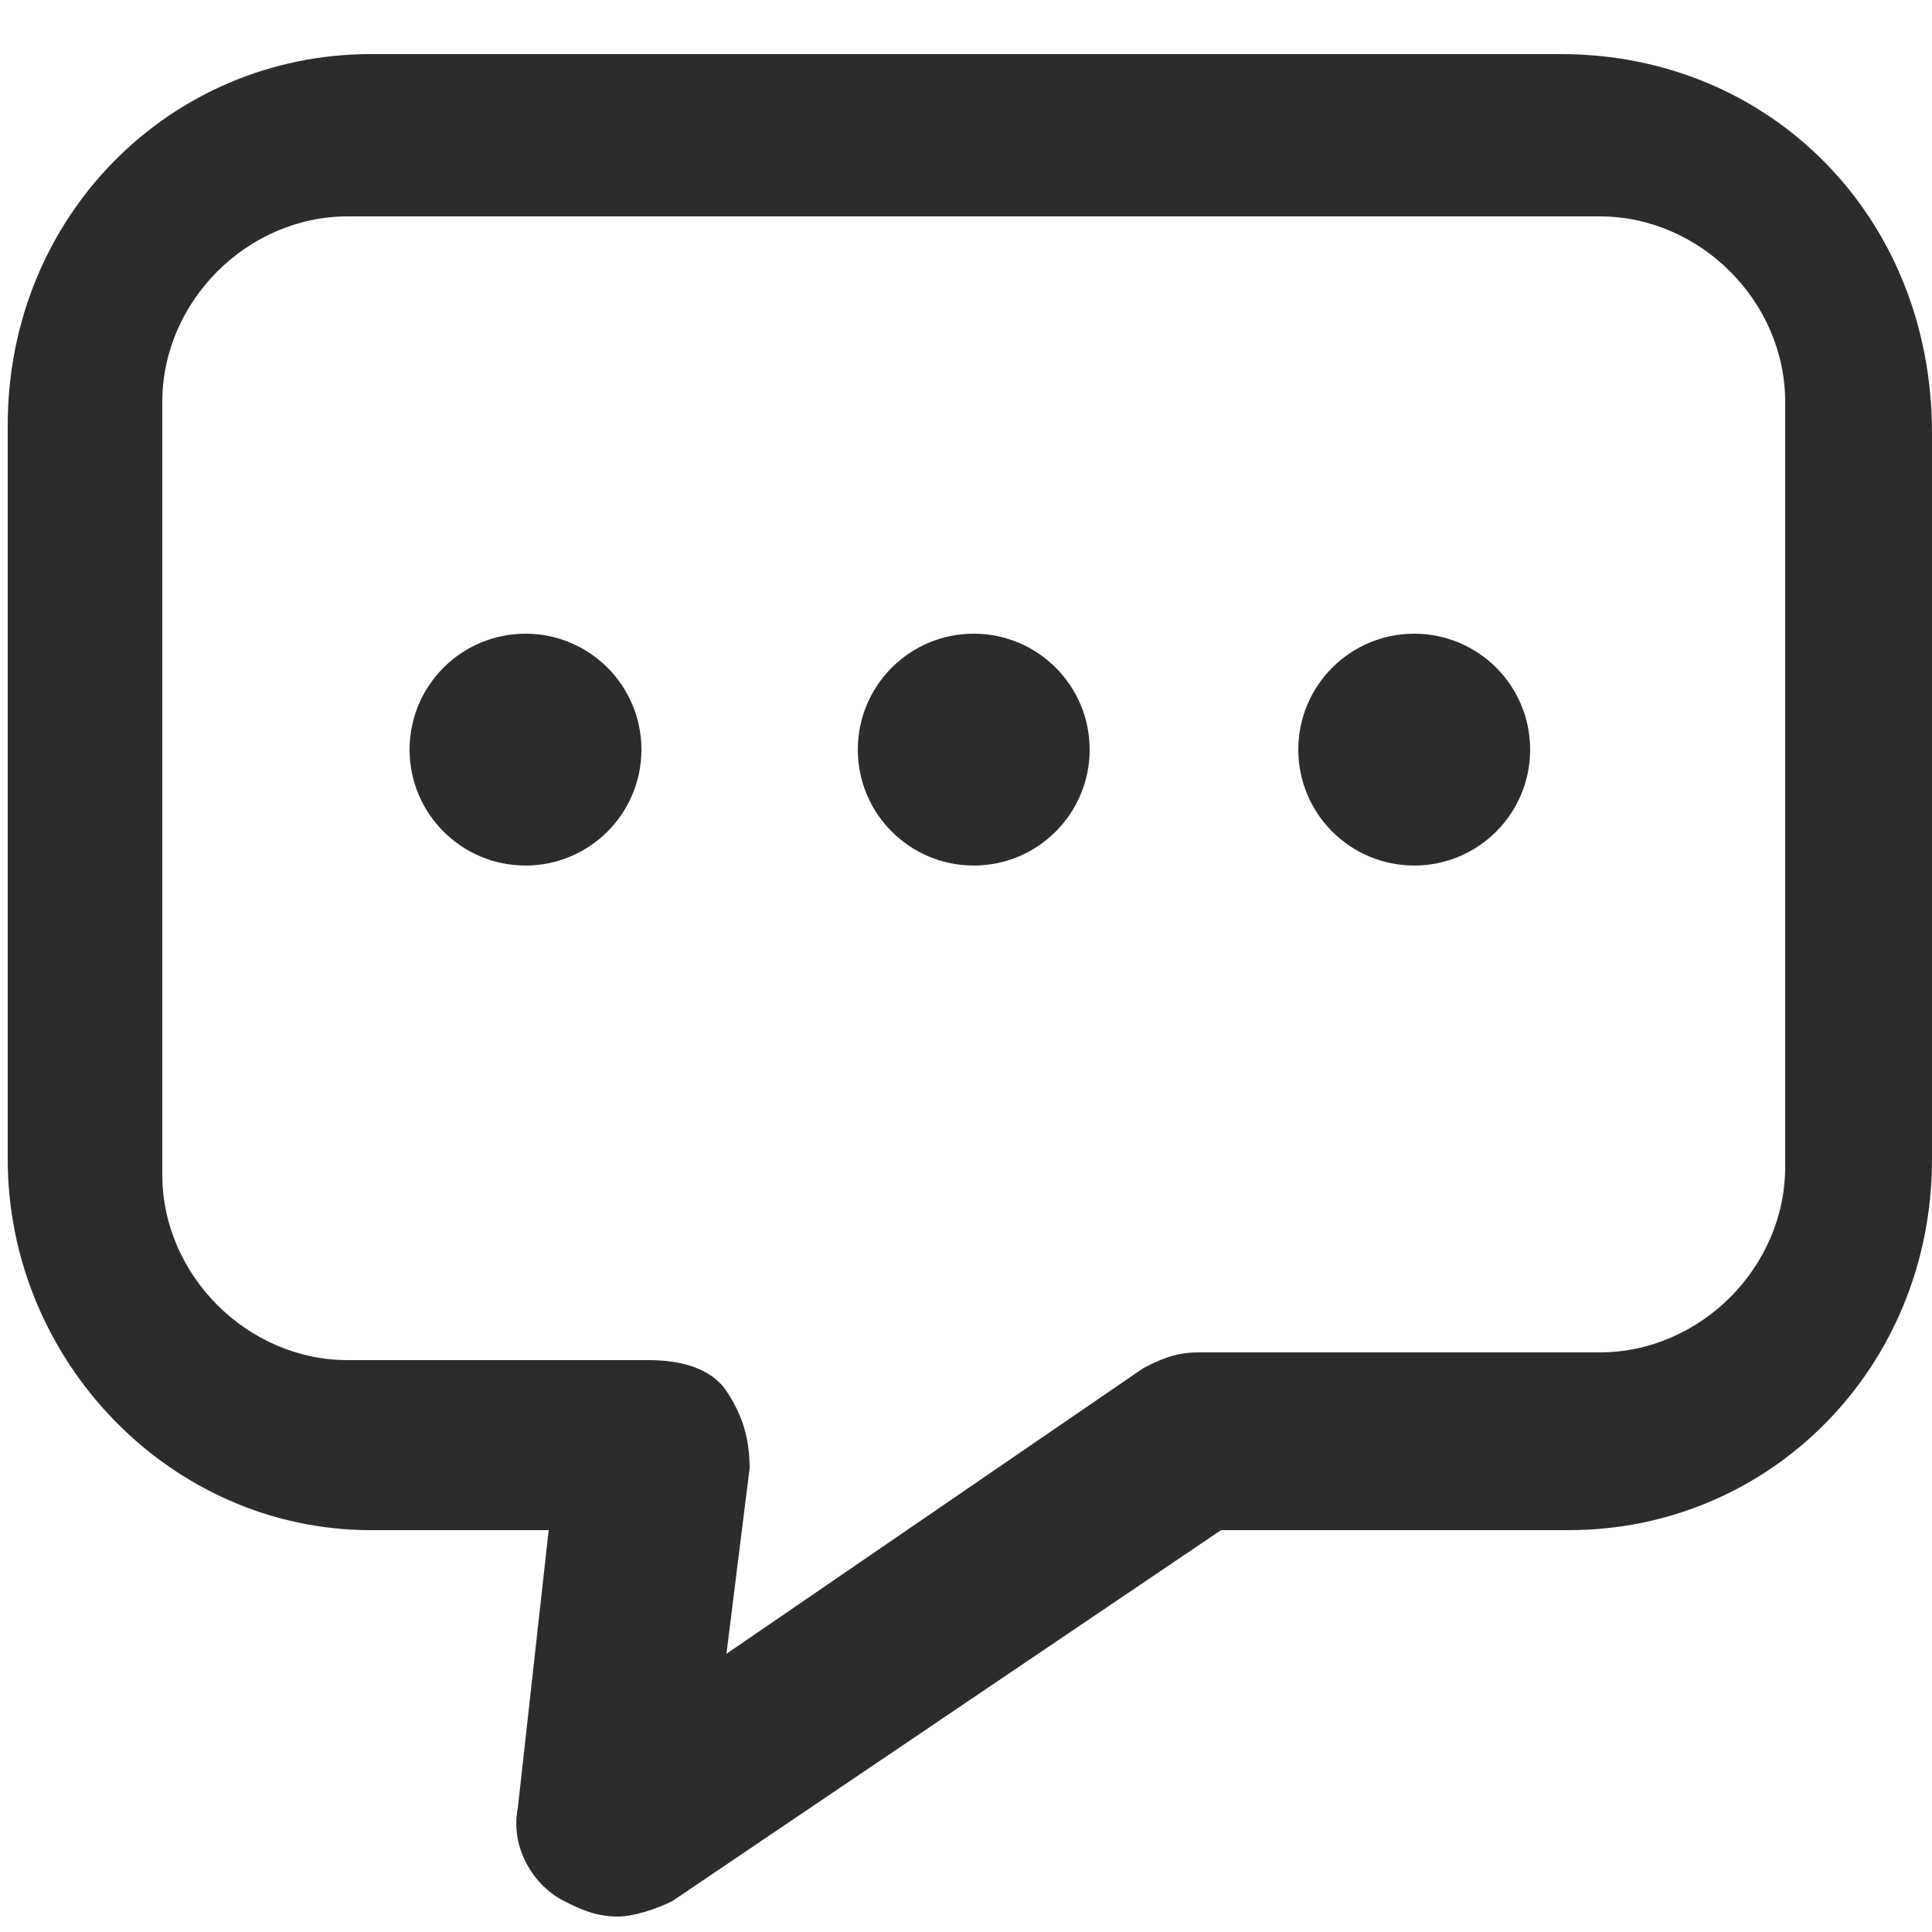
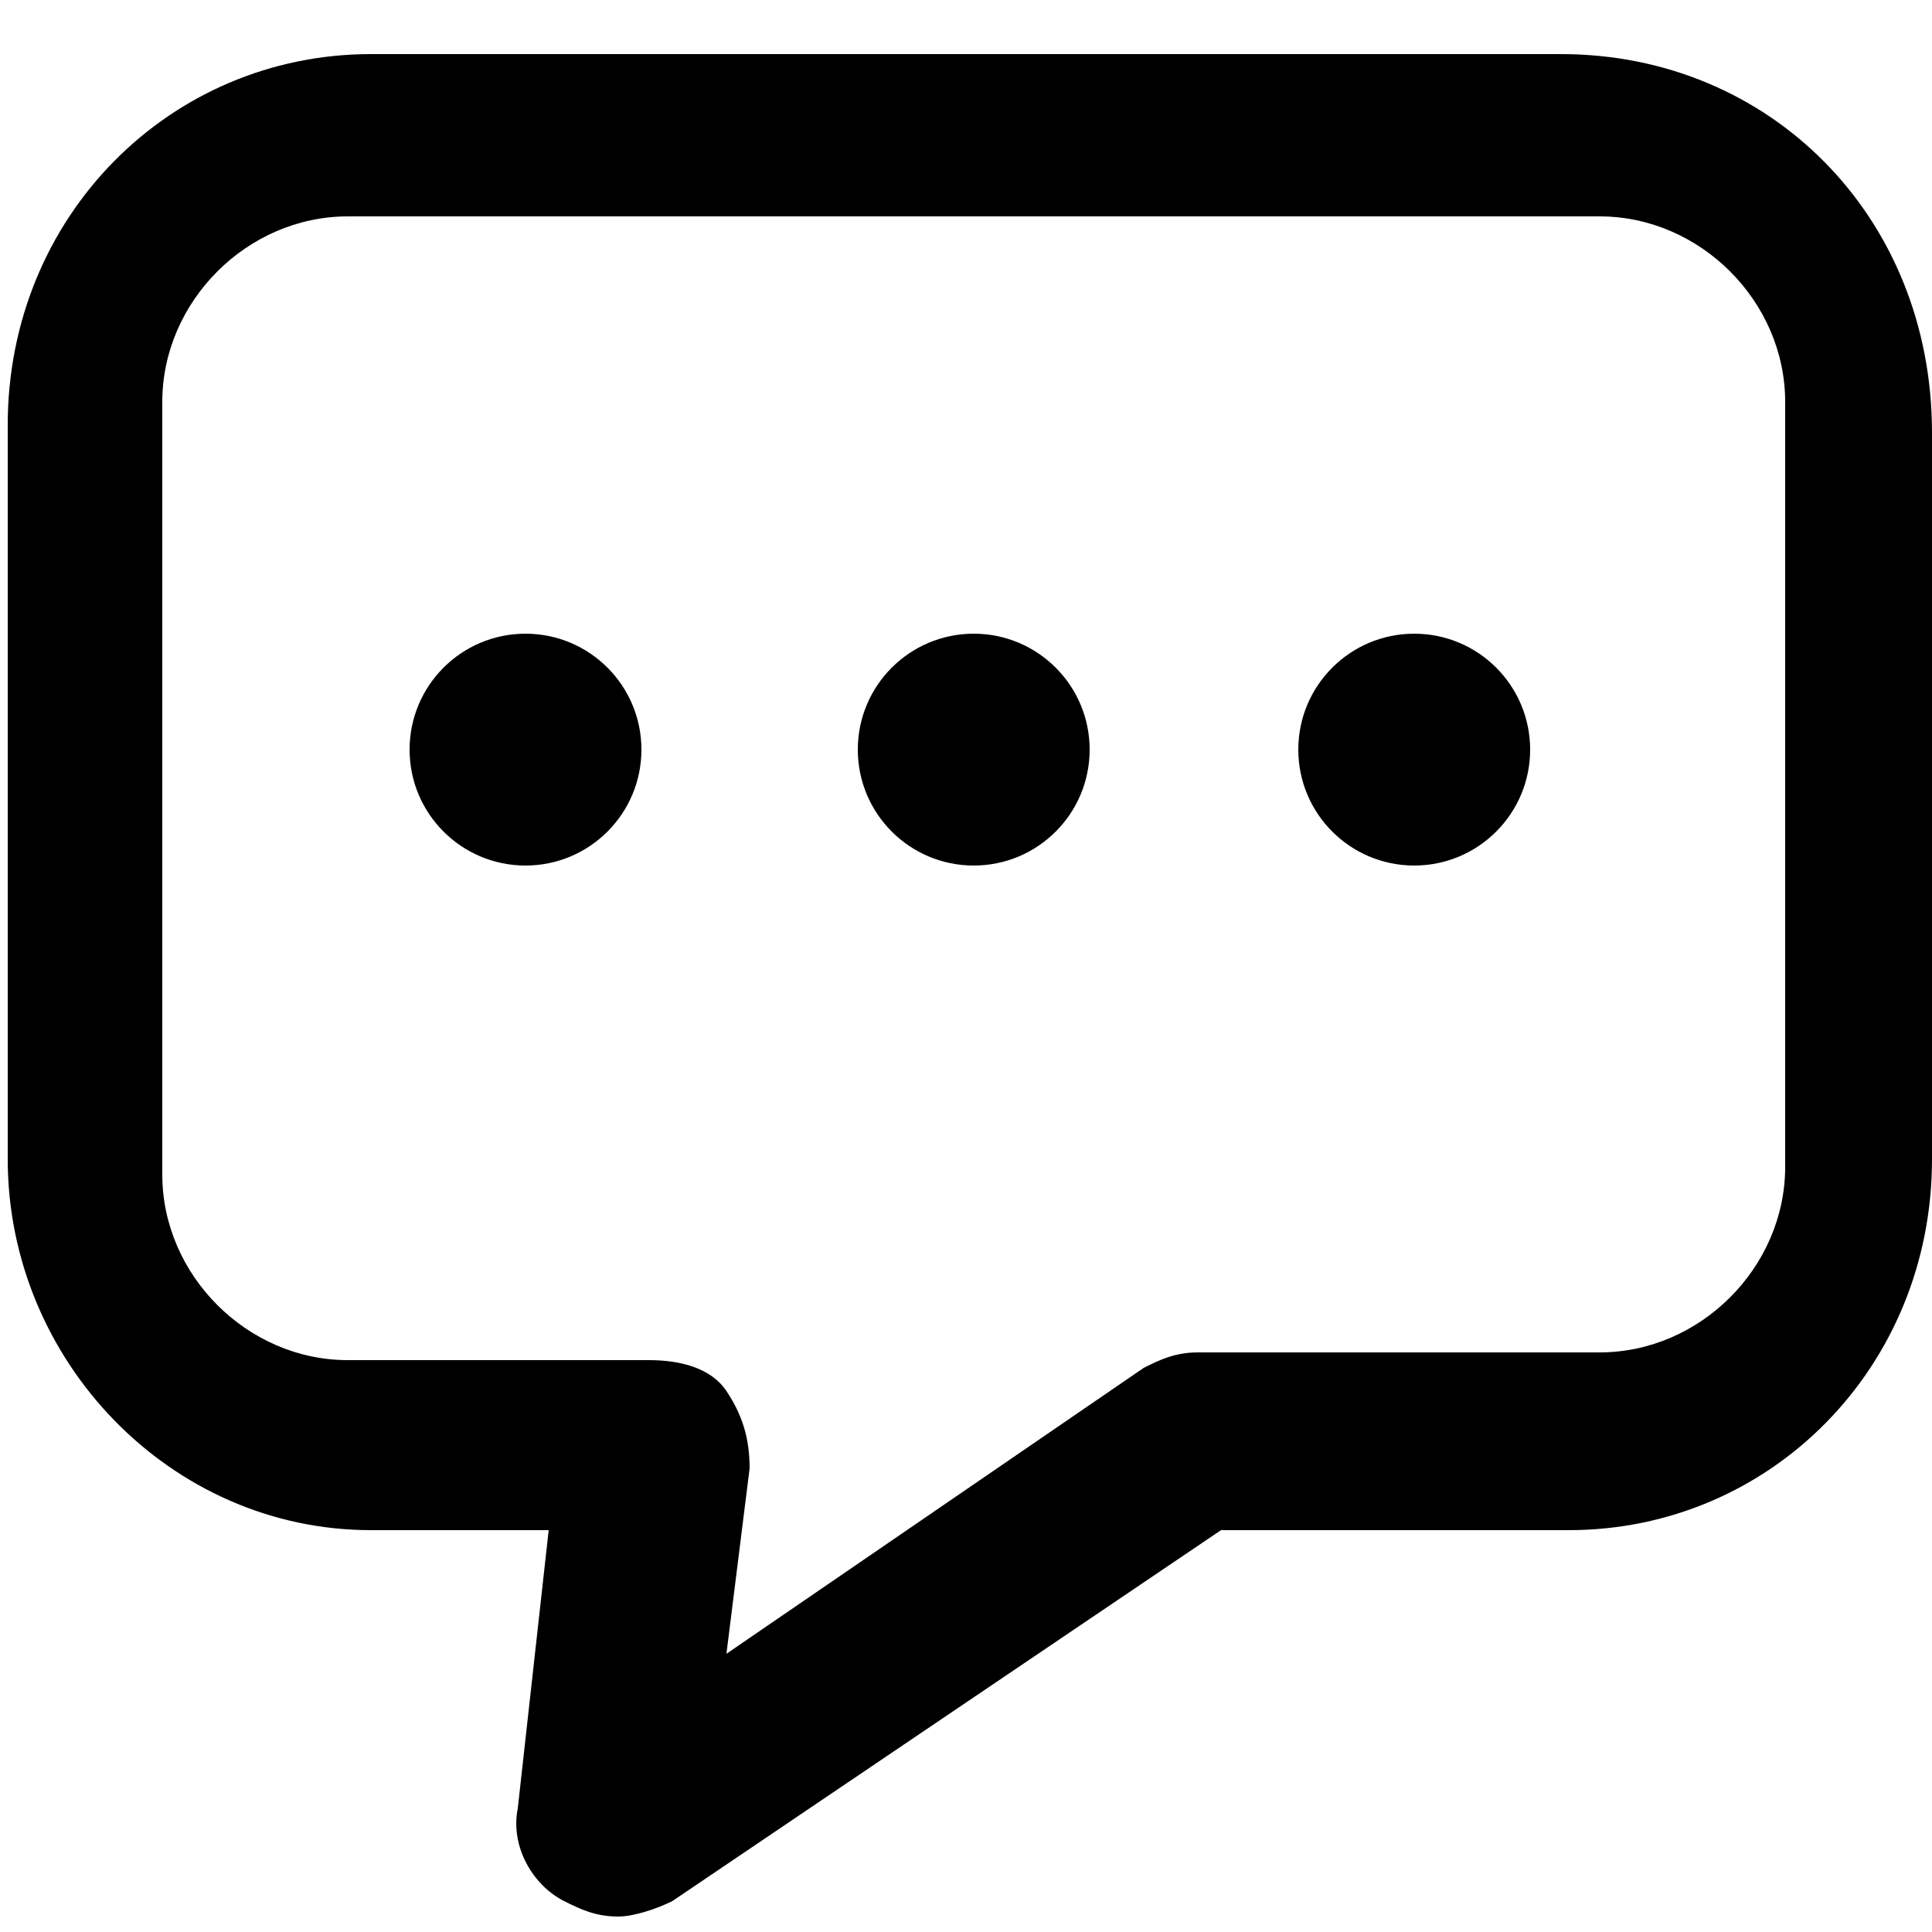
- <svg xmlns="http://www.w3.org/2000/svg" t="1563936774092" class="icon" viewBox="0 0 1024 1024" version="1.1" p-id="1216" width="200" height="200">
-   <path d="M827.392 28.672h-630.784c-106.496 0-192.512 86.016-192.512 196.608v389.12c0 106.496 86.016 196.608 192.512 196.608h94.208l-16.384 147.456c-4.096 20.48 8.192 40.96 24.576 49.152 8.192 4.096 16.384 8.192 28.672 8.192 8.192 0 20.48-4.096 28.672-8.192l290.816-196.608h184.32c106.496 0 192.512-86.016 192.512-196.608v-385.024c0-114.688-86.016-200.704-196.608-200.704z m118.784 589.824c0 53.248-45.056 98.304-98.304 98.304h-212.992c-12.288 0-20.48 4.096-28.672 8.192l-221.184 151.552 12.288-98.304c0-16.384-4.096-28.672-12.288-40.96-8.192-12.288-24.576-16.384-40.96-16.384h-159.744c-53.248 0-98.304-45.056-98.304-98.304v-409.6c0-53.248 45.056-98.304 98.304-98.304h663.552c53.248 0 98.304 45.056 98.304 98.304v405.504z" p-id="1217" fill="#2c2c2c" />
-   <path d="M278.528 397.312m-61.44 0a61.44 61.44 0 1 0 122.88 0 61.44 61.44 0 1 0-122.88 0Z" p-id="1218" fill="#2c2c2c" />
-   <path d="M749.568 397.312m-61.44 0a61.44 61.44 0 1 0 122.88 0 61.44 61.44 0 1 0-122.88 0Z" p-id="1219" fill="#2c2c2c" />
-   <path d="M516.096 397.312m-61.44 0a61.44 61.44 0 1 0 122.88 0 61.44 61.44 0 1 0-122.88 0Z" p-id="1220" fill="#2c2c2c" />
+ <svg xmlns="http://www.w3.org/2000/svg" class="icon" viewBox="0 0 1024 1024" version="1.1">
+   <path d="M827.392 28.672h-630.784c-106.496 0-192.512 86.016-192.512 196.608v389.12c0 106.496 86.016 196.608 192.512 196.608h94.208l-16.384 147.456c-4.096 20.48 8.192 40.96 24.576 49.152 8.192 4.096 16.384 8.192 28.672 8.192 8.192 0 20.48-4.096 28.672-8.192l290.816-196.608h184.32c106.496 0 192.512-86.016 192.512-196.608v-385.024c0-114.688-86.016-200.704-196.608-200.704z m118.784 589.824c0 53.248-45.056 98.304-98.304 98.304h-212.992c-12.288 0-20.48 4.096-28.672 8.192l-221.184 151.552 12.288-98.304c0-16.384-4.096-28.672-12.288-40.96-8.192-12.288-24.576-16.384-40.96-16.384h-159.744c-53.248 0-98.304-45.056-98.304-98.304v-409.6c0-53.248 45.056-98.304 98.304-98.304h663.552c53.248 0 98.304 45.056 98.304 98.304v405.504z" />
+   <path d="M278.528 397.312m-61.44 0a61.44 61.44 0 1 0 122.88 0 61.44 61.44 0 1 0-122.88 0Z" />
+   <path d="M749.568 397.312m-61.44 0a61.44 61.44 0 1 0 122.88 0 61.44 61.44 0 1 0-122.88 0Z" />
+   <path d="M516.096 397.312m-61.44 0a61.44 61.44 0 1 0 122.88 0 61.44 61.44 0 1 0-122.88 0Z" />
</svg>
